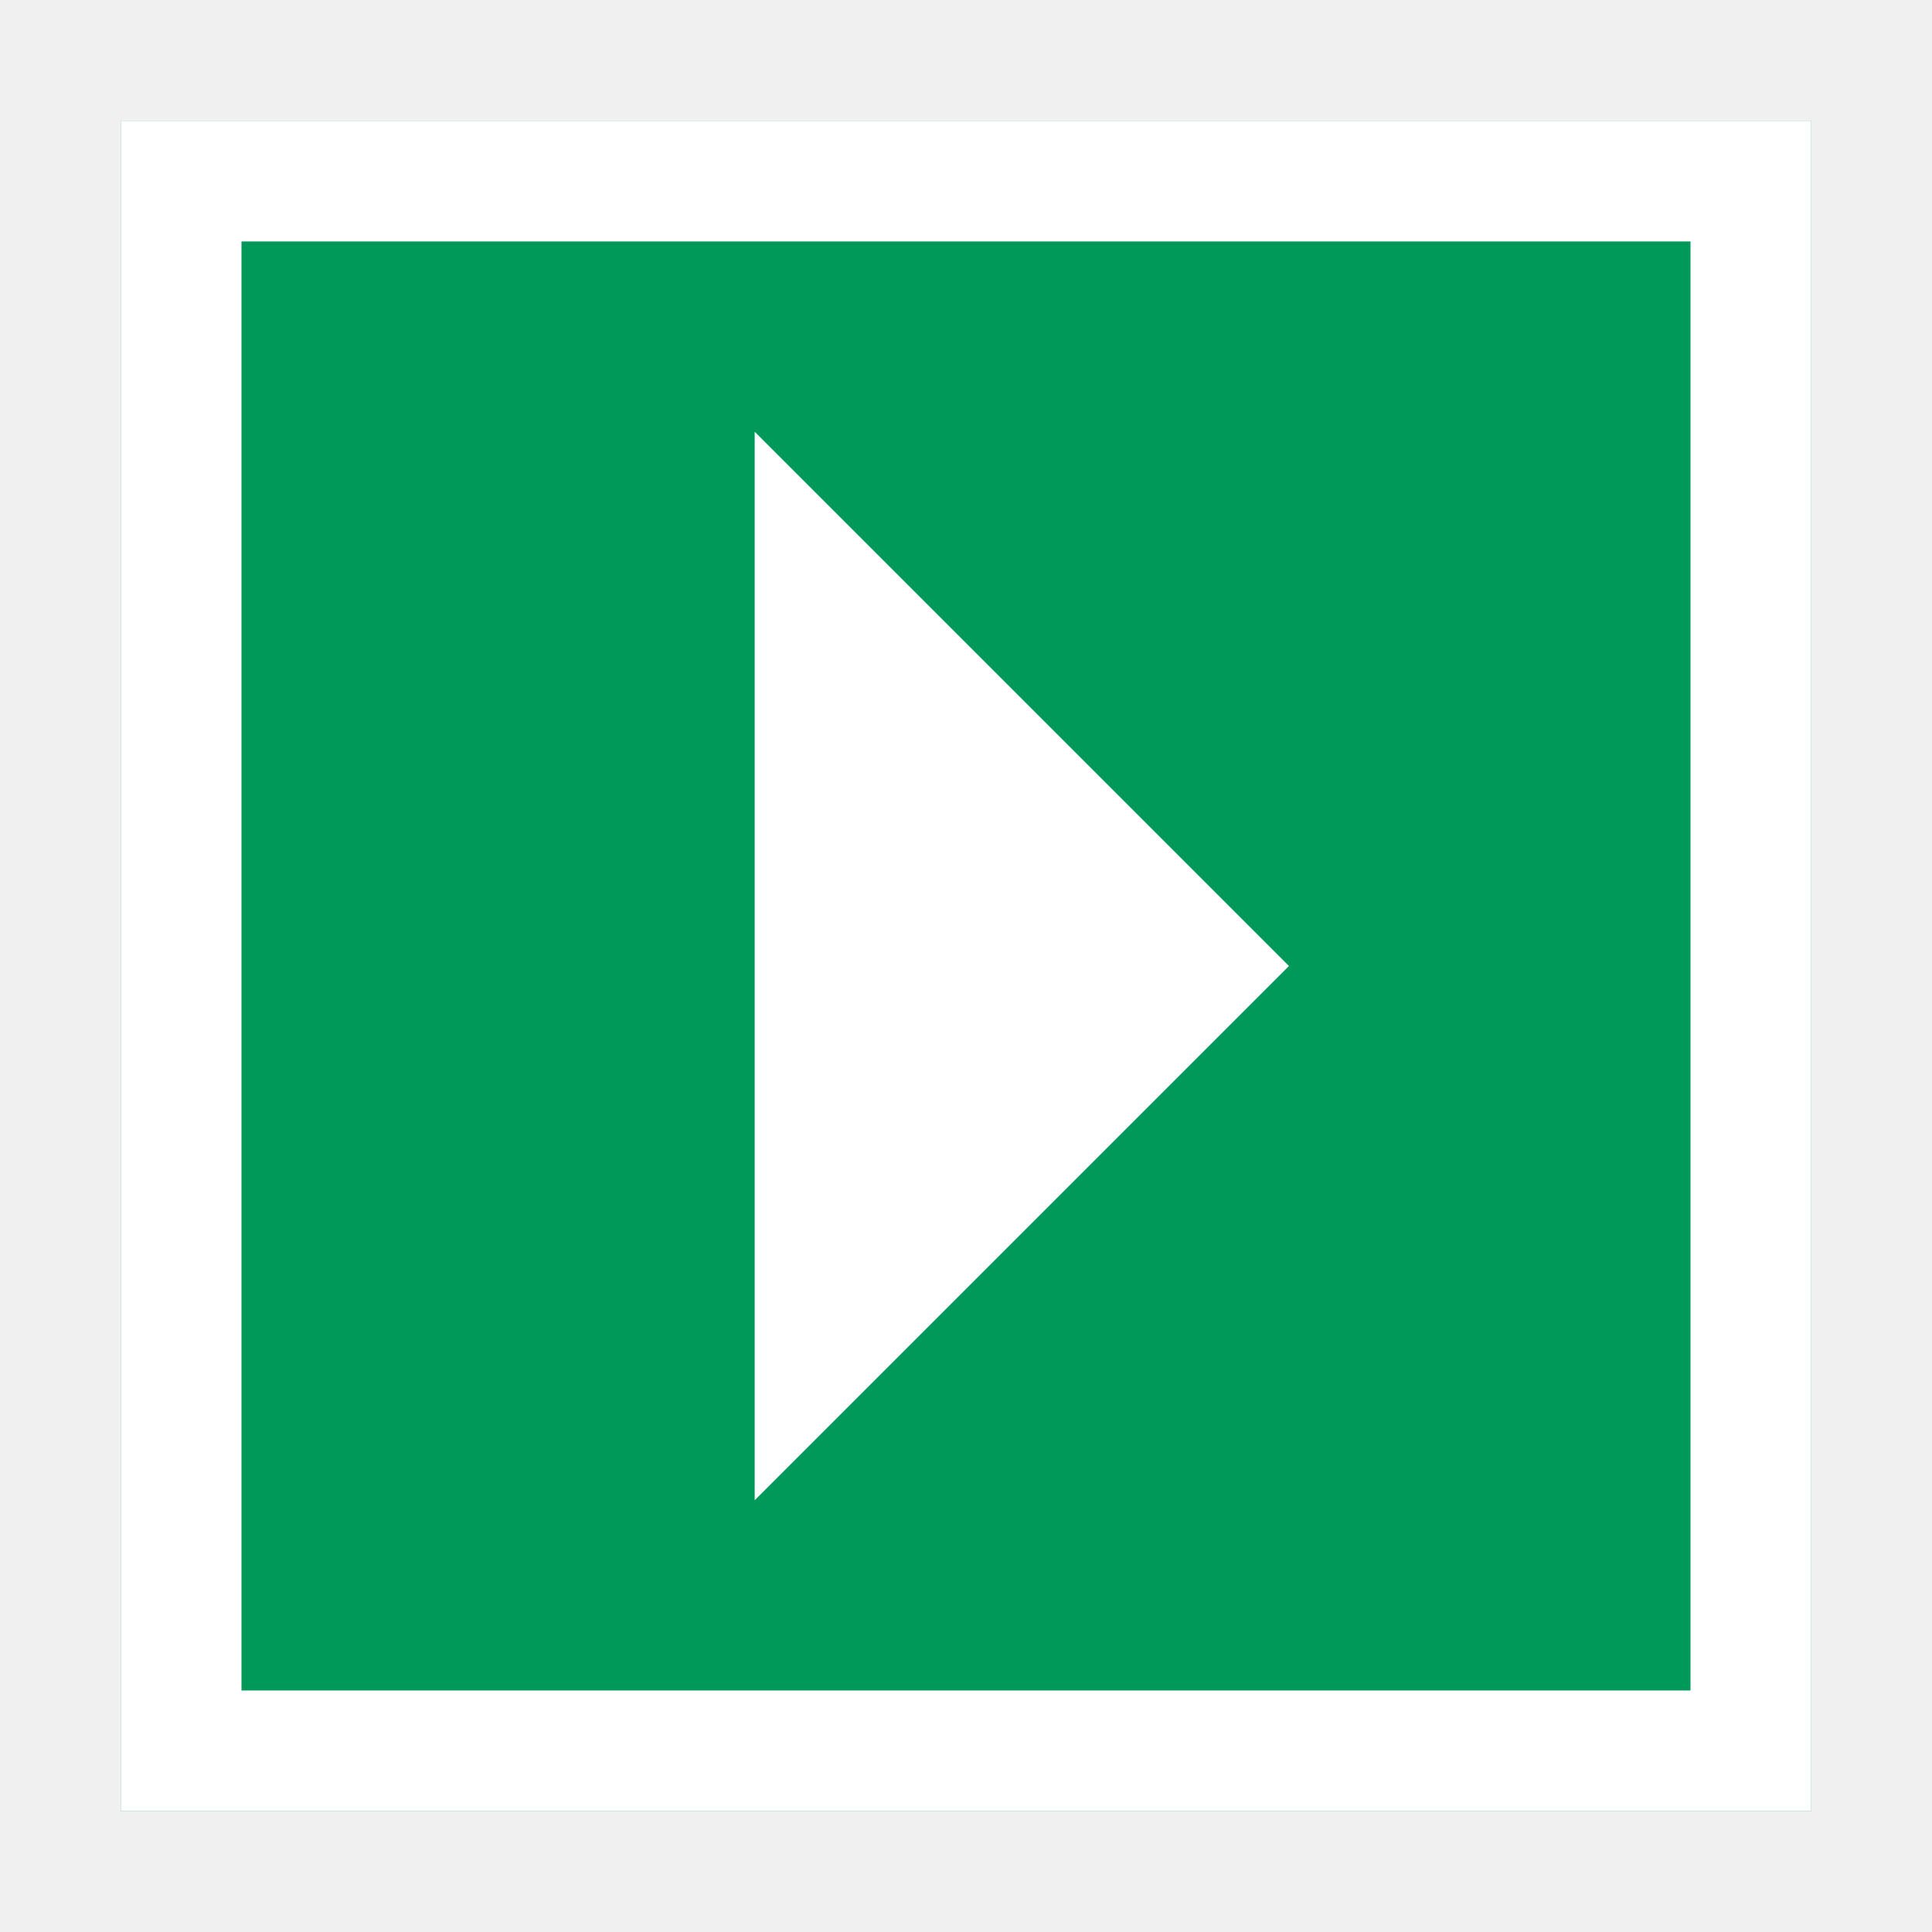
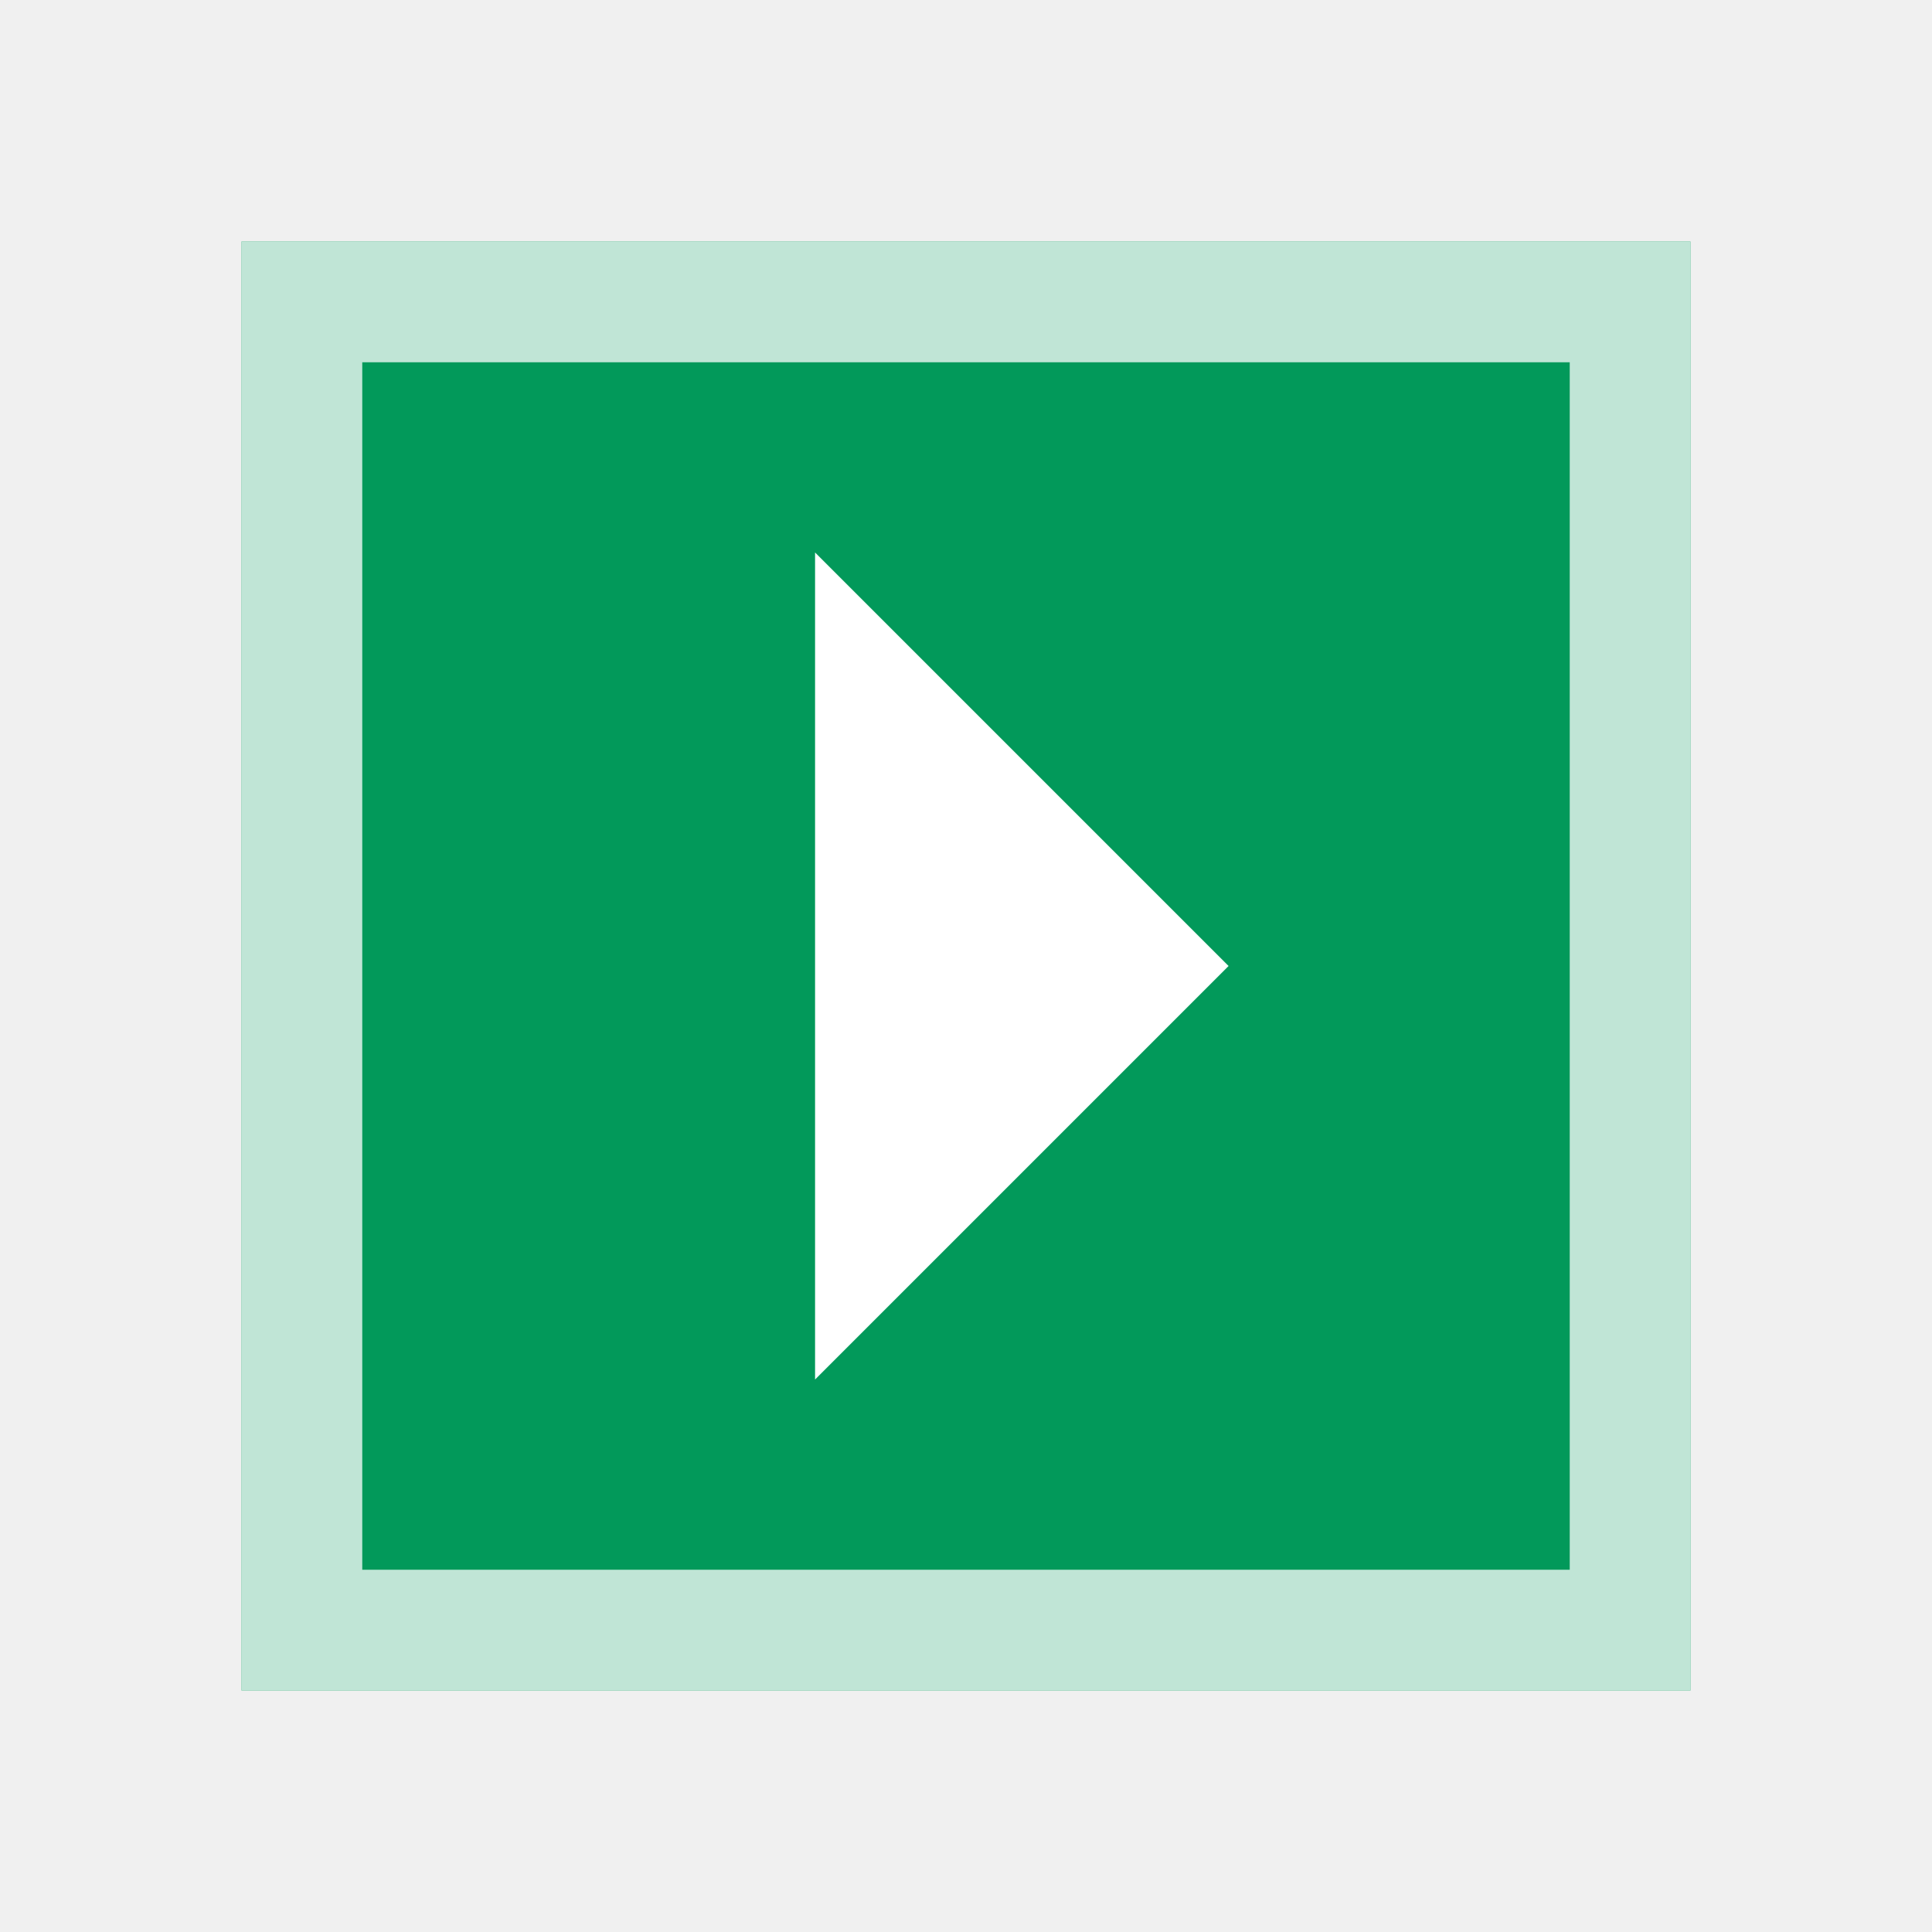
<svg xmlns="http://www.w3.org/2000/svg" width="100%" height="100%" viewBox="0 0 32 32" version="1.1" xml:space="preserve" style="fill-rule:evenodd;clip-rule:evenodd;stroke-linejoin:round;stroke-miterlimit:1.414;">
  <g transform="matrix(1,0,0,1,-72,-107)">
    <g id="render" transform="matrix(1,0,0,1,72,107)">
      <rect x="0" y="0" width="32" height="32" style="fill:none;" />
-       <g transform="matrix(1.07692,0,0,1.07692,-1.23077,-155.231)">
-         <rect x="3" y="146" width="26" height="26" style="fill:rgb(0,153,90);" />
-         <path d="M29,172L3,172L3,146L29,146L29,172ZM4.857,147.857L4.857,170.143L27.143,170.143L27.143,147.857L4.857,147.857Z" style="fill:white;" />
+       <g transform="matrix(0.923077,0,0,0.923077,1.23077,-130.769)">
+         <rect x="3" y="146" width="26" height="26" style="fill:rgb(2,153,90);" />
+         <path d="M29,172L3,172L3,146L29,146L29,172ZM5.167,148.167L5.167,169.833L26.833,169.833L26.833,148.167L5.167,148.167Z" style="fill:white;fill-opacity:0.749;" />
      </g>
-       <g transform="matrix(0.421392,0.421392,-0.421392,0.421392,27.6701,-72.071)">
+       <g transform="matrix(0.326154,0.326154,-0.326154,0.326154,25.2416,-52.1663)">
        <path d="M97,112L76,112L97,133L97,112Z" style="fill:white;" />
      </g>
    </g>
  </g>
</svg>
